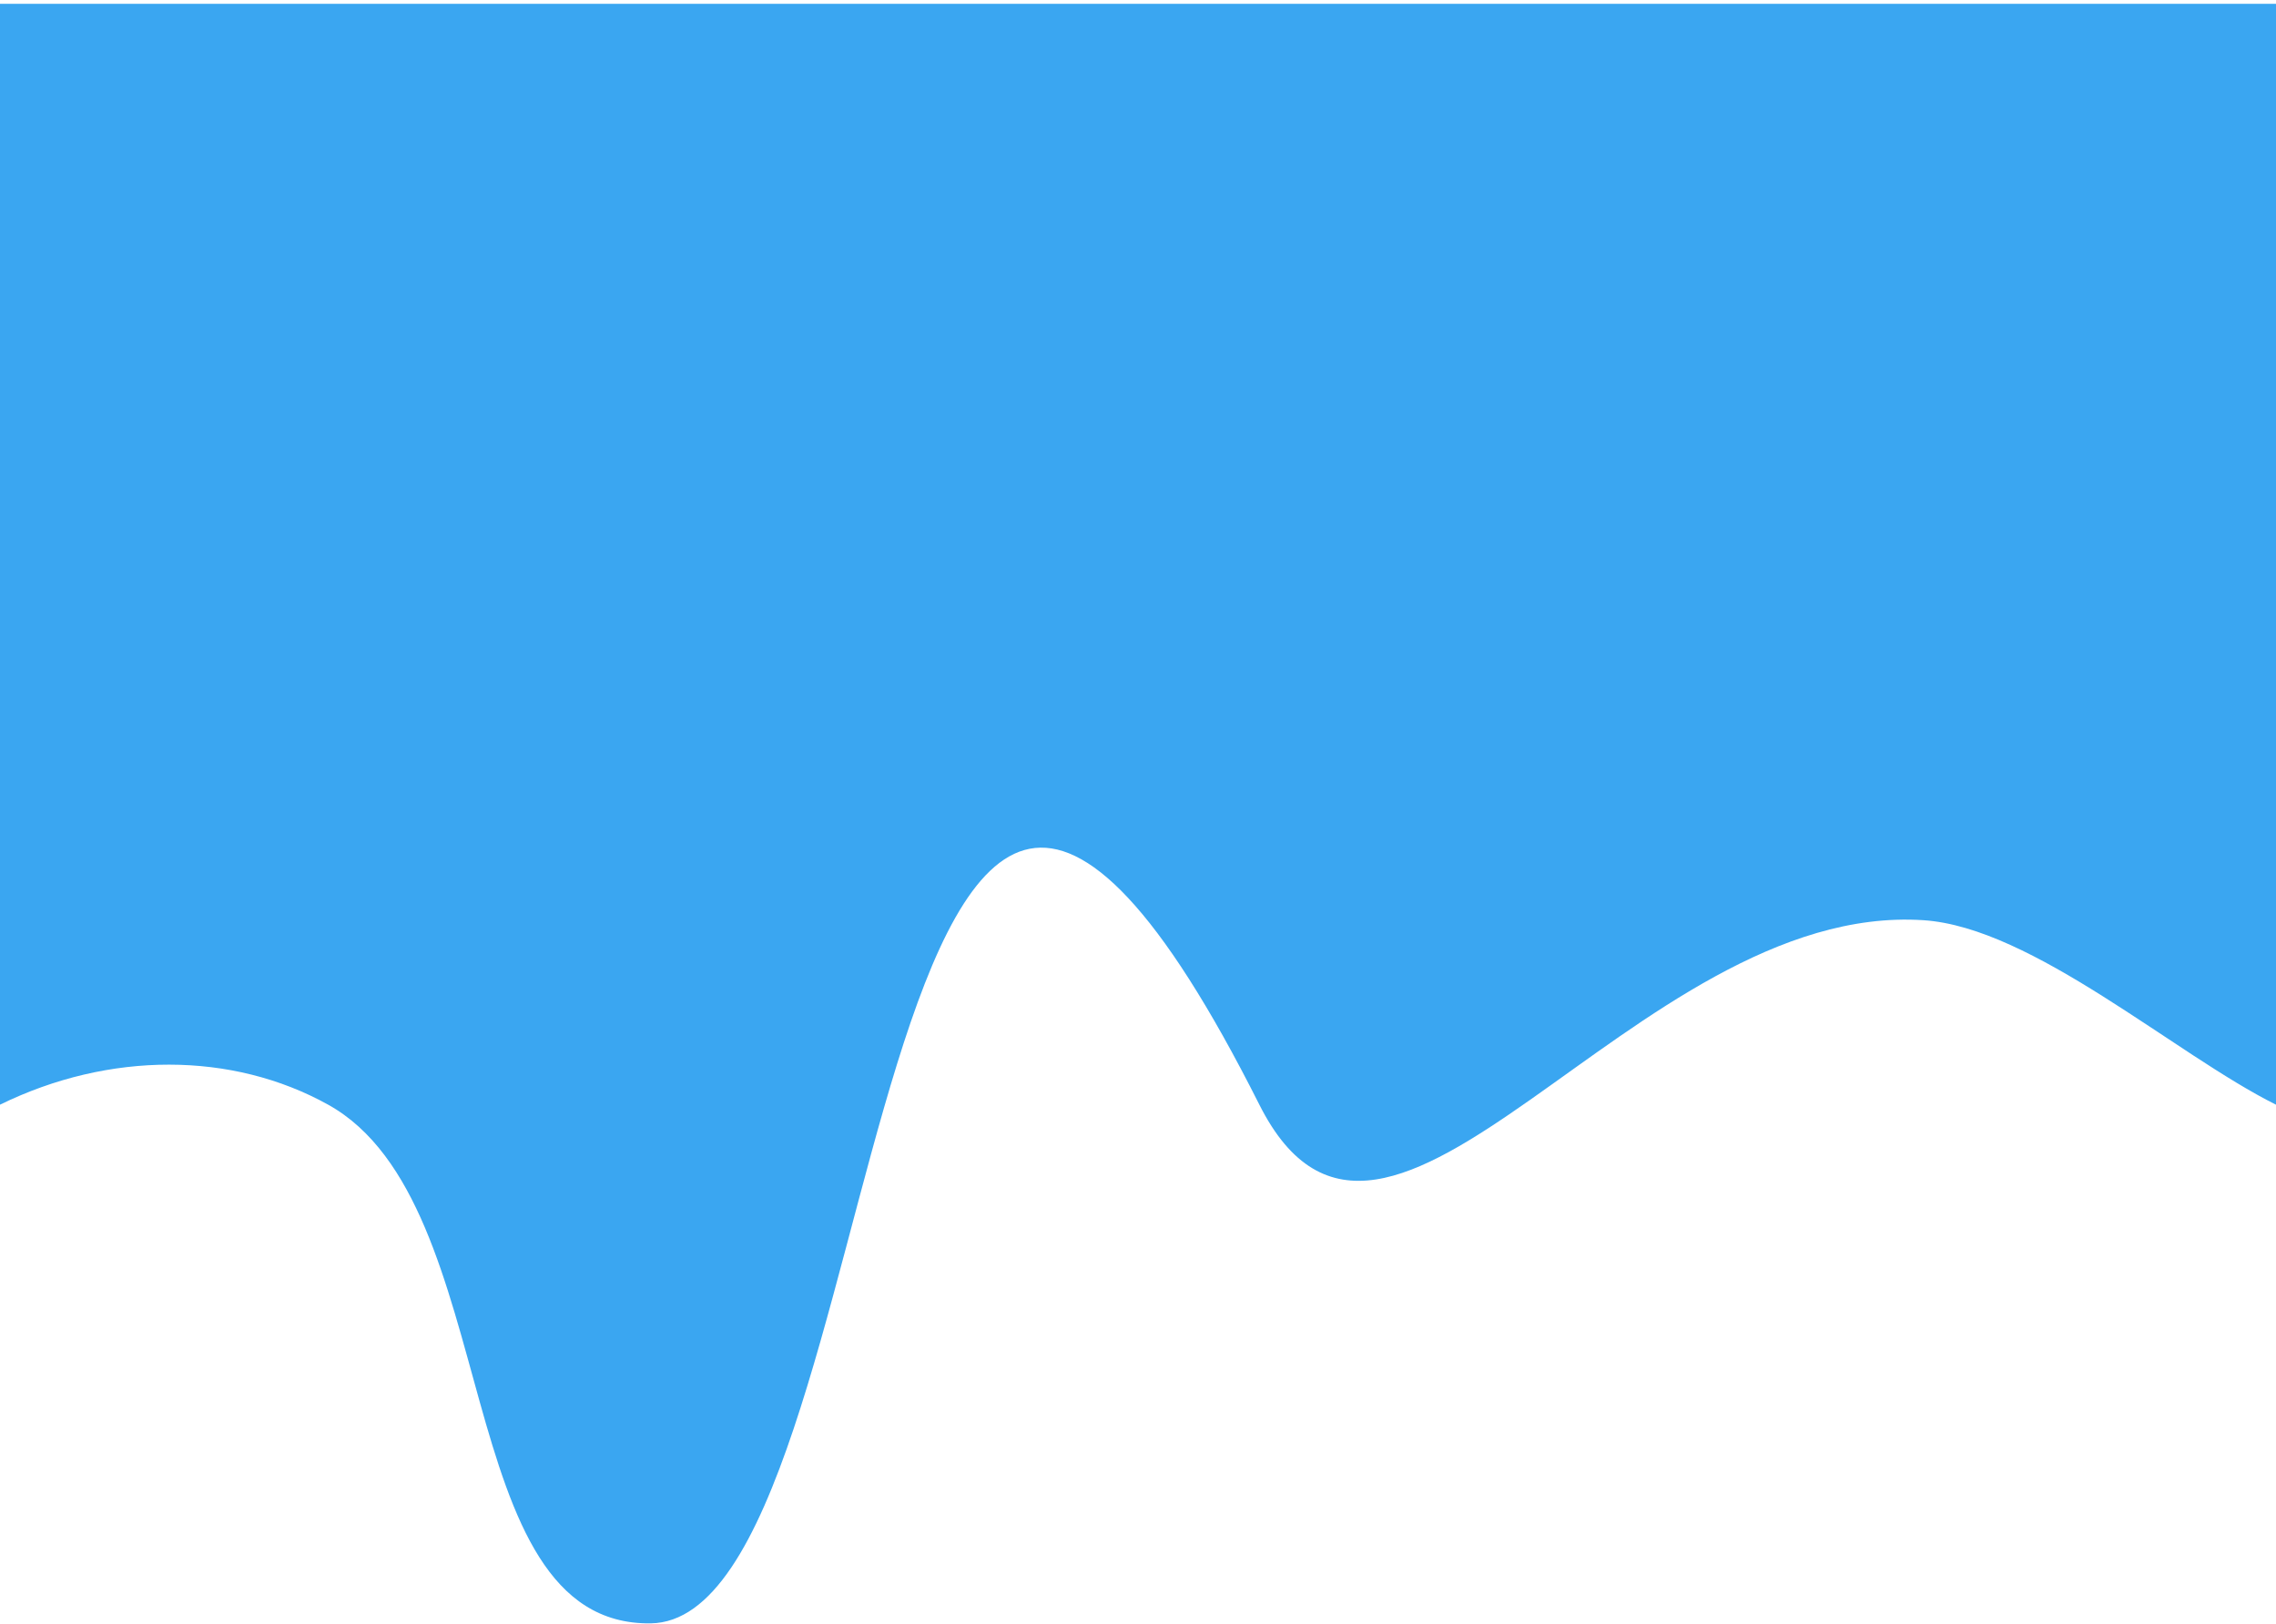
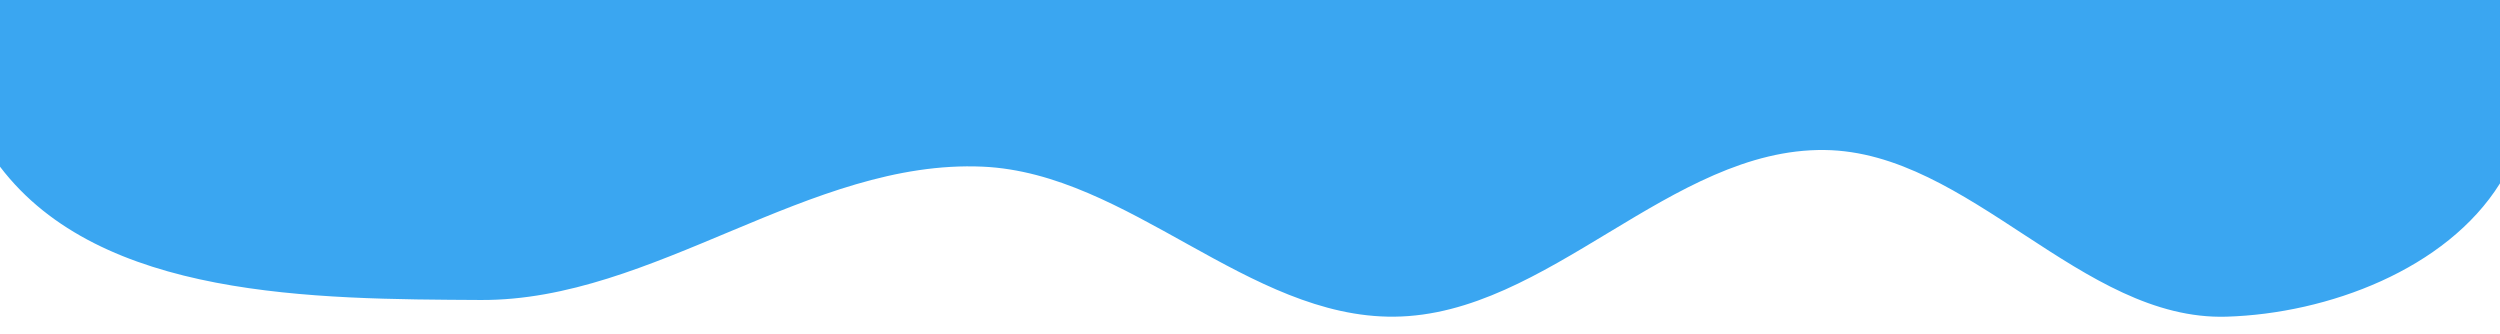
- <svg xmlns="http://www.w3.org/2000/svg" width="300" height="214" viewBox="0 0 79.375 56.621" version="1.1" id="svg8">
+ <svg xmlns="http://www.w3.org/2000/svg" width="300" height="40" viewBox="0 0 79.375 10.583" version="1.1" id="svg8">
  <defs id="defs2" />
-   <g id="layer1" transform="translate(0,-240.3791)">
-     <path style="fill:#3aa6f1;fill-opacity:1;stroke:none;stroke-width:0.234" d="m 0,240.513 h 79.375 v 38.396 c -3.54,-1.767 -8.486,-6.185 -12.296,-6.435 -10.111,-0.665 -18.735,15.221 -23.159,6.435 -14.008,-27.822 -12.602,17.983 -21.23,18.09 -7.1,0.088 -5.039,-14.641 -11.245,-18.09 -3.335,-1.854 -7.631,-1.871 -11.446,0 z" id="rect6326" />
+   <g id="layer1" transform="translate(0,-286.4166)">
+     <path style="fill:#3aa6f1;fill-opacity:1;stroke:none;stroke-width:0.309" d="m 0,286.417 h 79.375 c 0,0 1.028,4.175 0,5.821 -1.706,2.73 -5.464,4.136 -8.682,4.233 -4.604,0.14 -8.159,-5.238 -12.764,-5.292 -4.882,-0.057 -8.776,5.243 -13.658,5.292 -4.636,0.047 -8.436,-4.554 -13.067,-4.763 -5.493,-0.247 -10.445,4.264 -15.943,4.233 C 9.982,295.912 3.195,295.91 0,291.708 c -1.068,-1.404 0,-5.292 0,-5.292 z" id="rect4494" />
  </g>
</svg>
